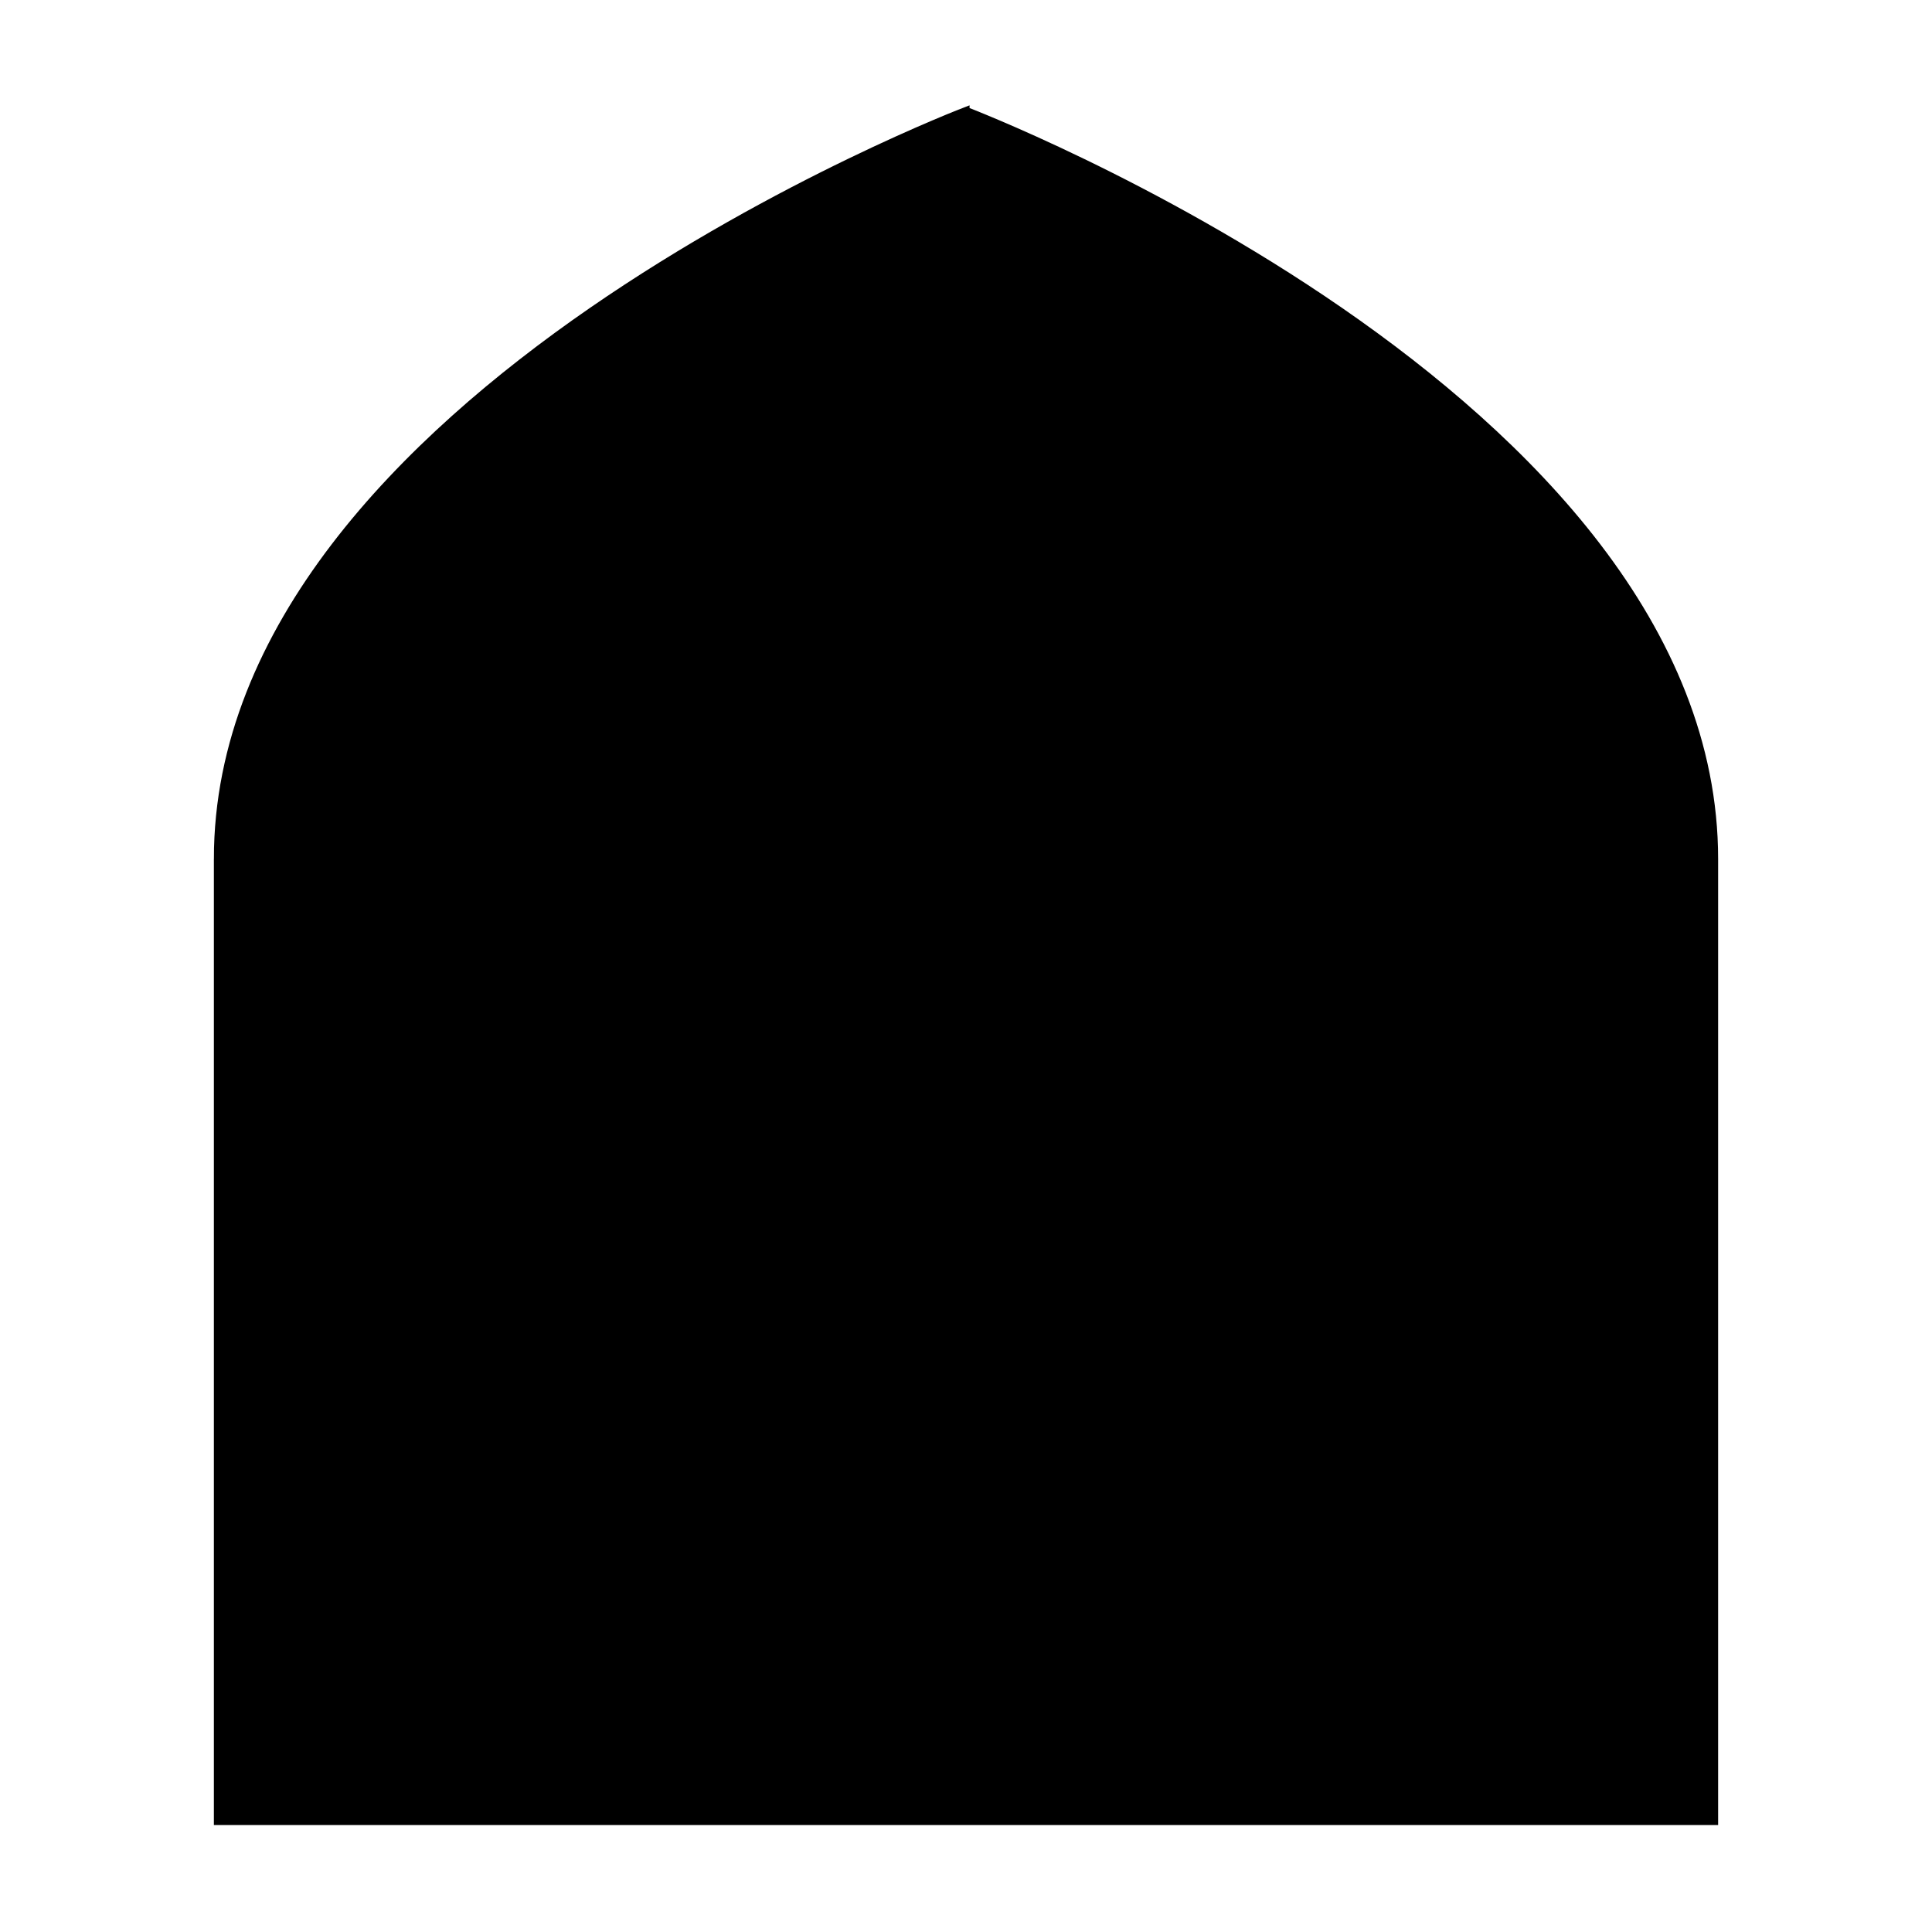
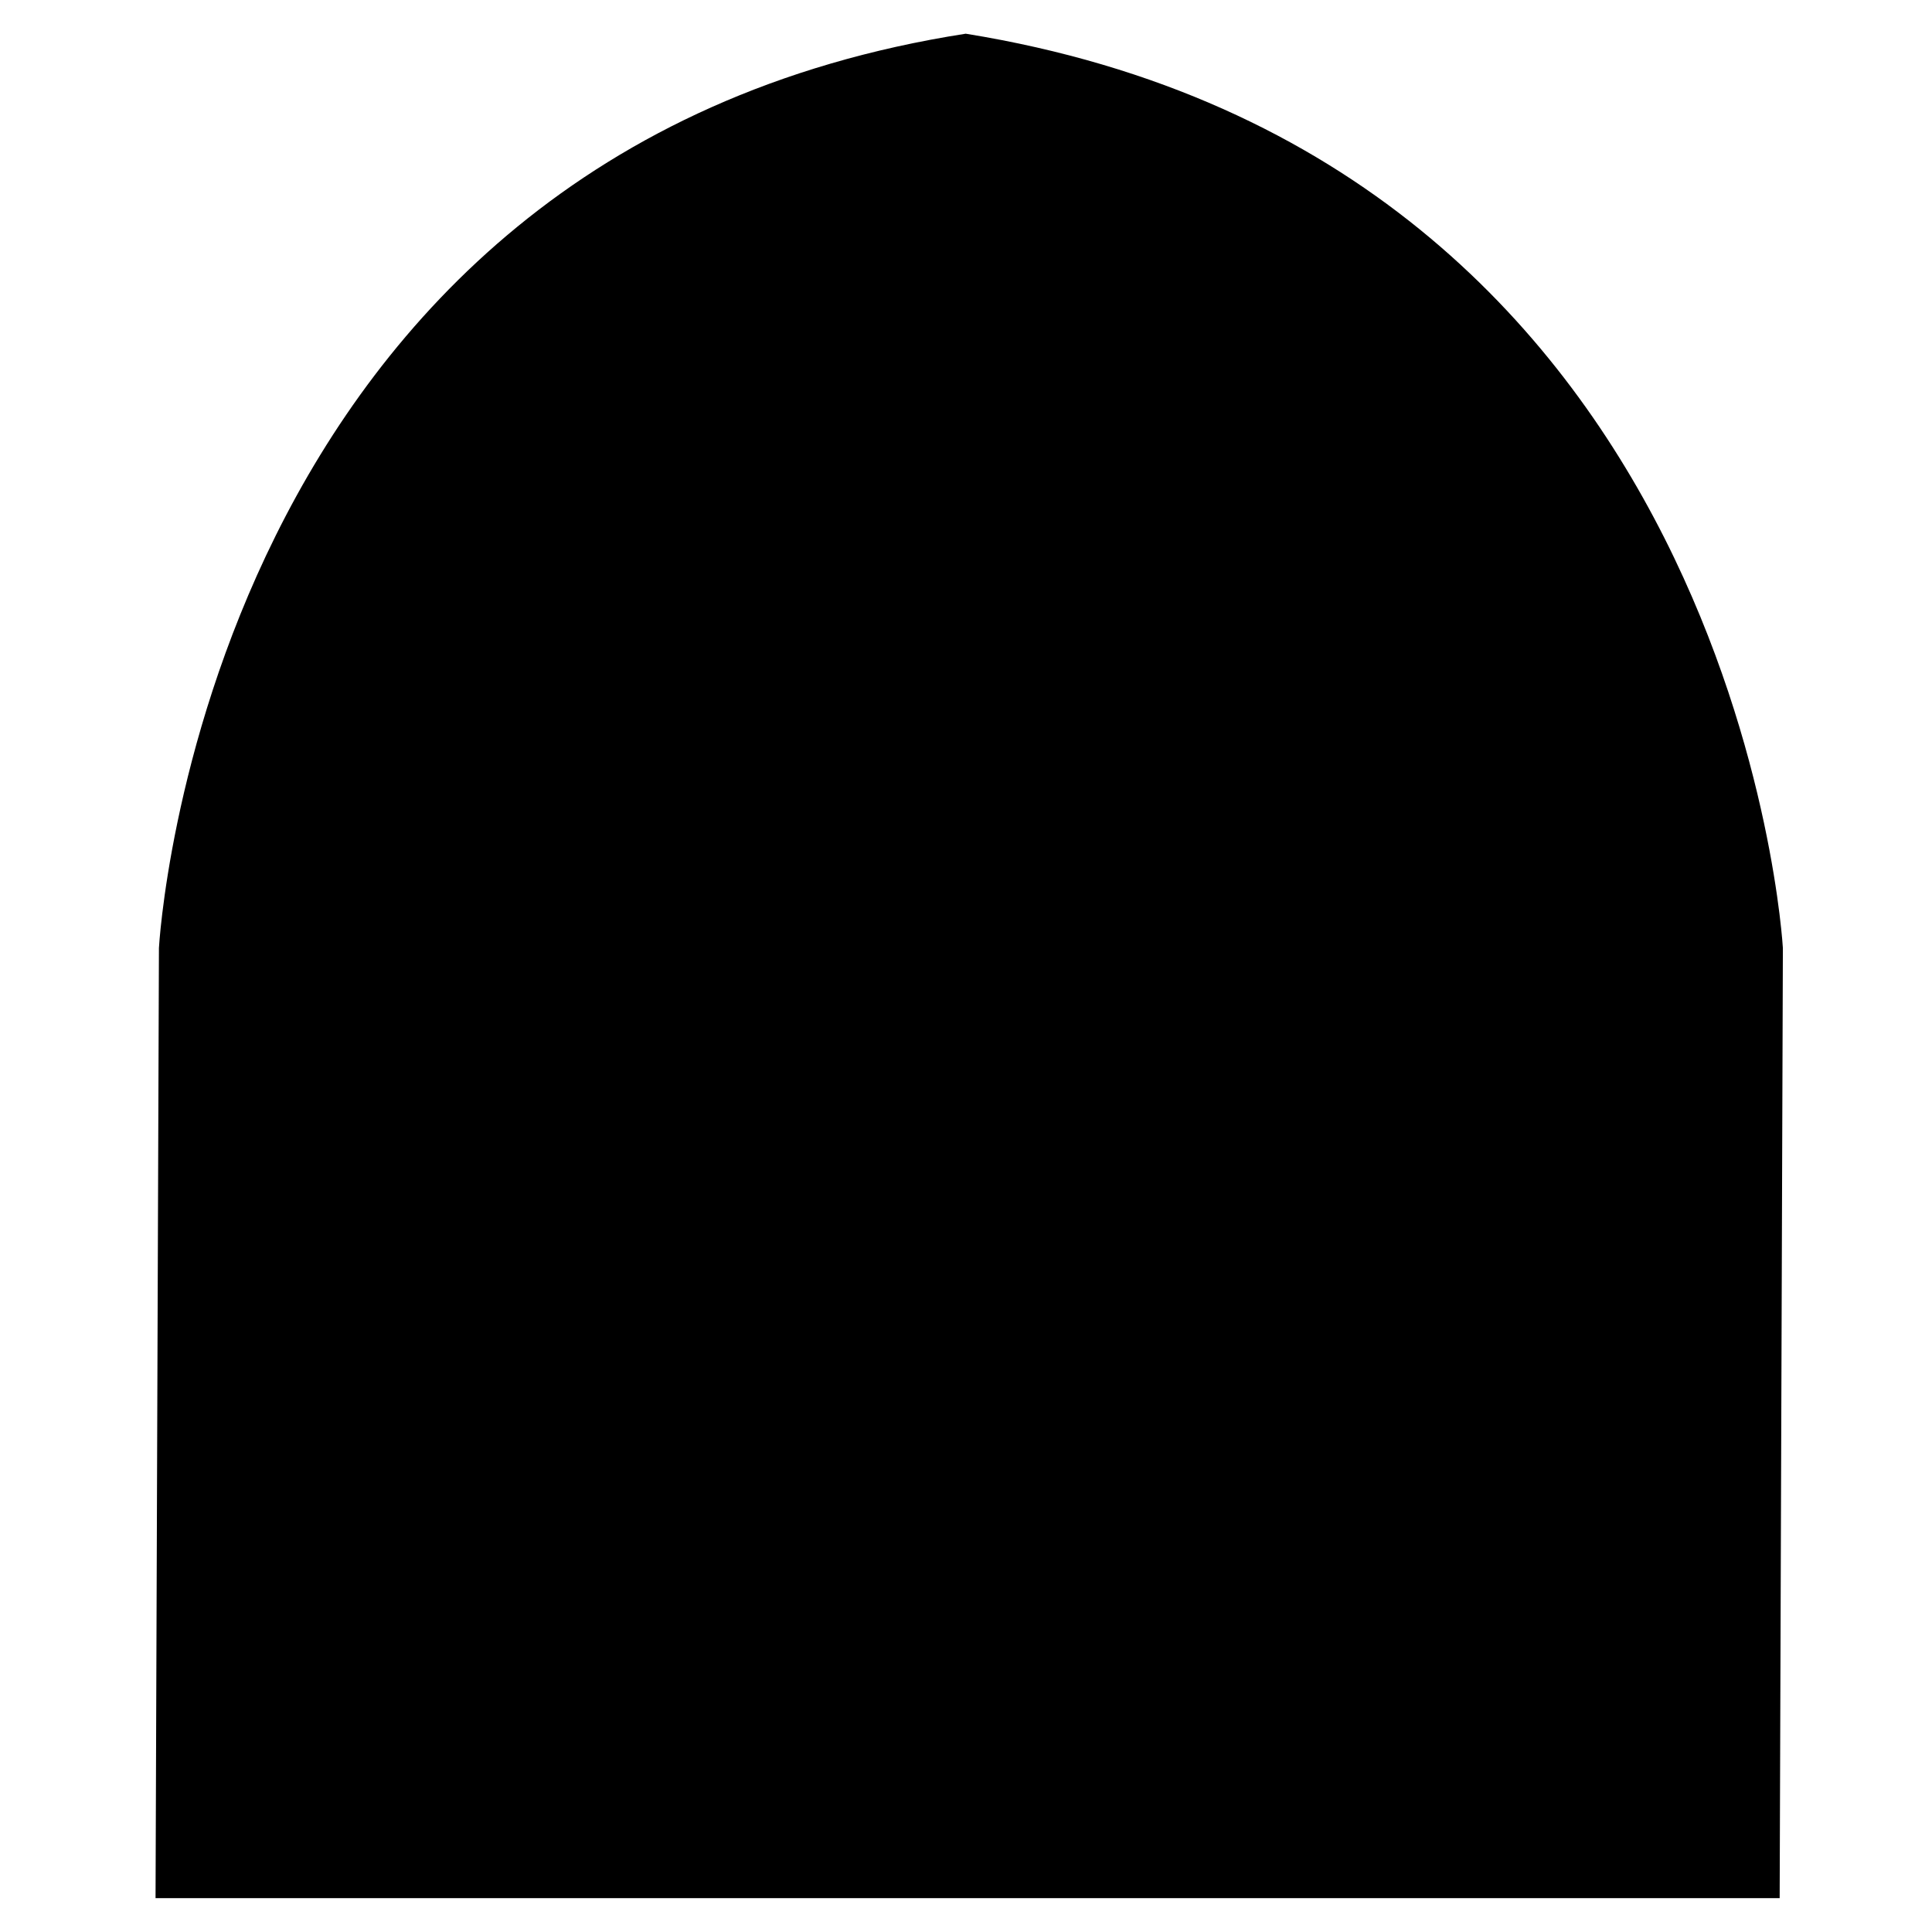
- <svg xmlns="http://www.w3.org/2000/svg" width="271" height="271">
-   <path fill="#000" stroke="#000" stroke-weight="8" d="m 135.5,15.5 0,105 105,0 m 0,0 0,135 -210,0 0,-135 m 210,0 c 0,-65 -105,-105 -105,-105 M 30.5,120.5 c 0,-65 105,-105 105,-105 l 0,105 z" />
+ <svg xmlns="http://www.w3.org/2000/svg" width="271" height="271" id="svg4172" version="1.1">
+   <defs id="defs4178" />
+   <path style="fill:#000000;fill-opacity:1;fill-rule:evenodd;stroke:none;stroke-width:1px;stroke-linecap:butt;stroke-linejoin:miter;stroke-opacity:1" d="M 135.466,4.727 C 28.271,21.418 22.293,132.98 22.293,132.98 l -0.475,133.275 227.814,0 0.451,-133.274 c 0,0 -6.158,-110.723 -114.617,-128.253 z" id="path4735" />
</svg>
